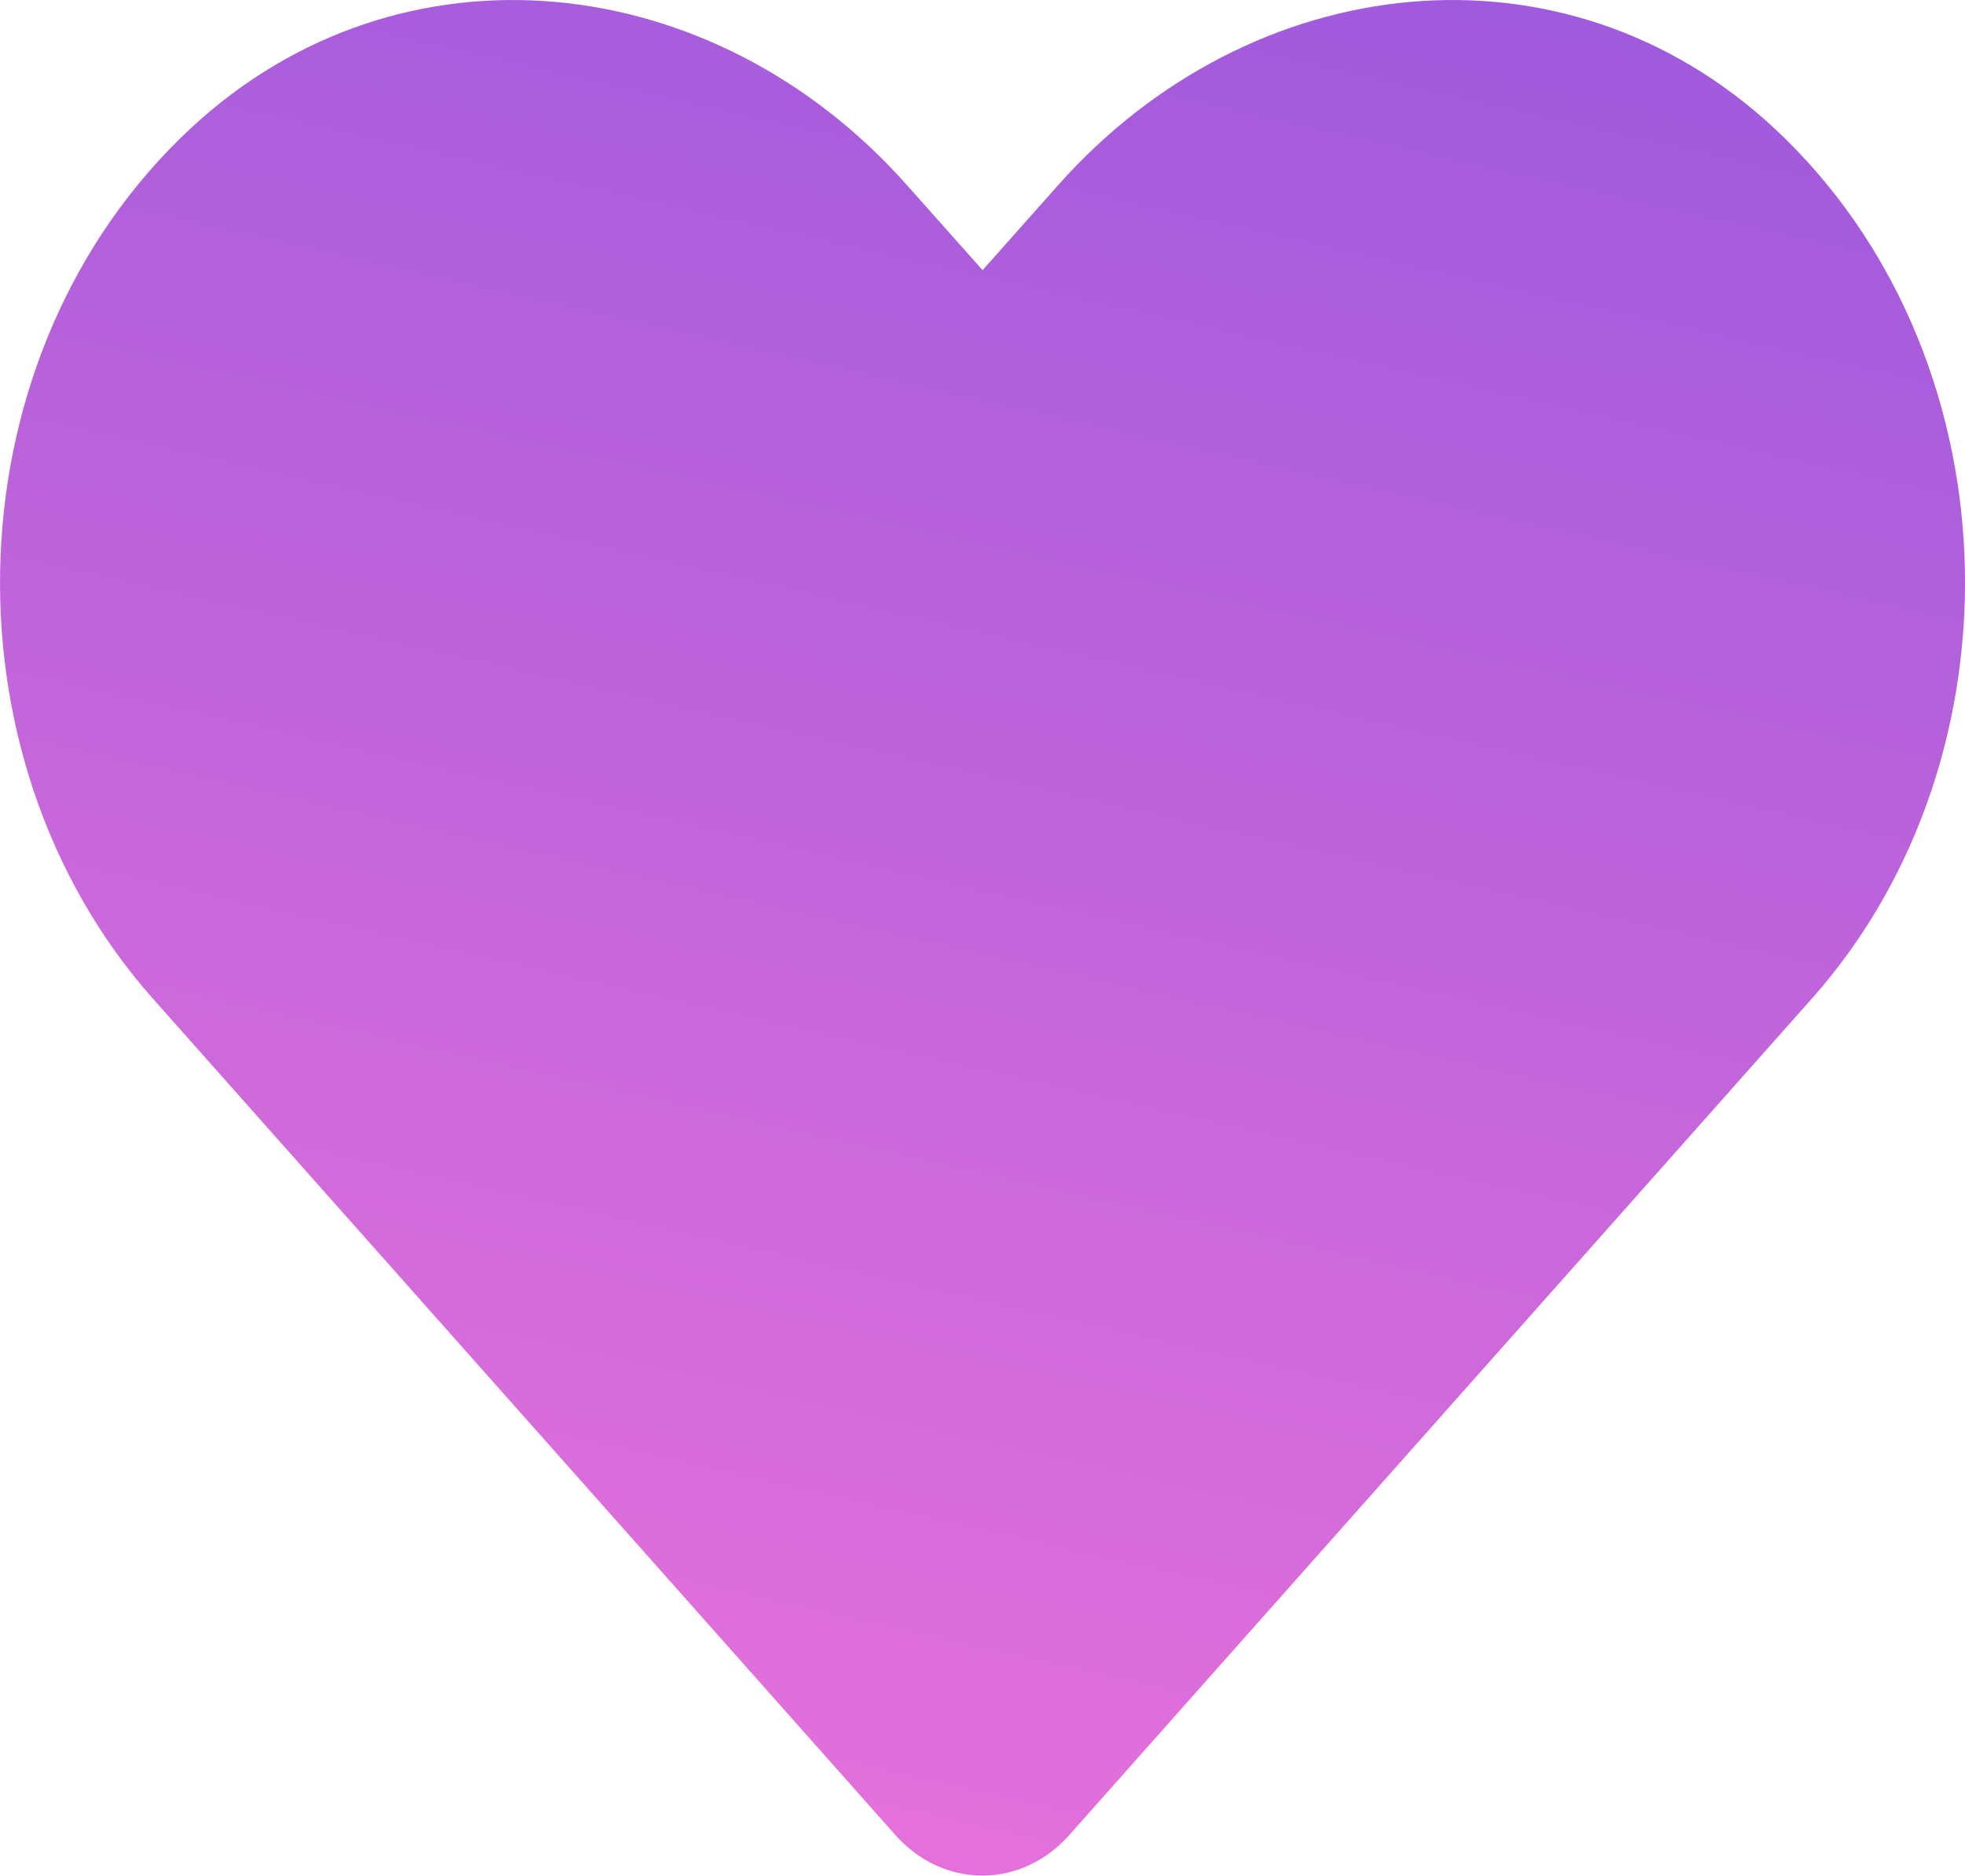
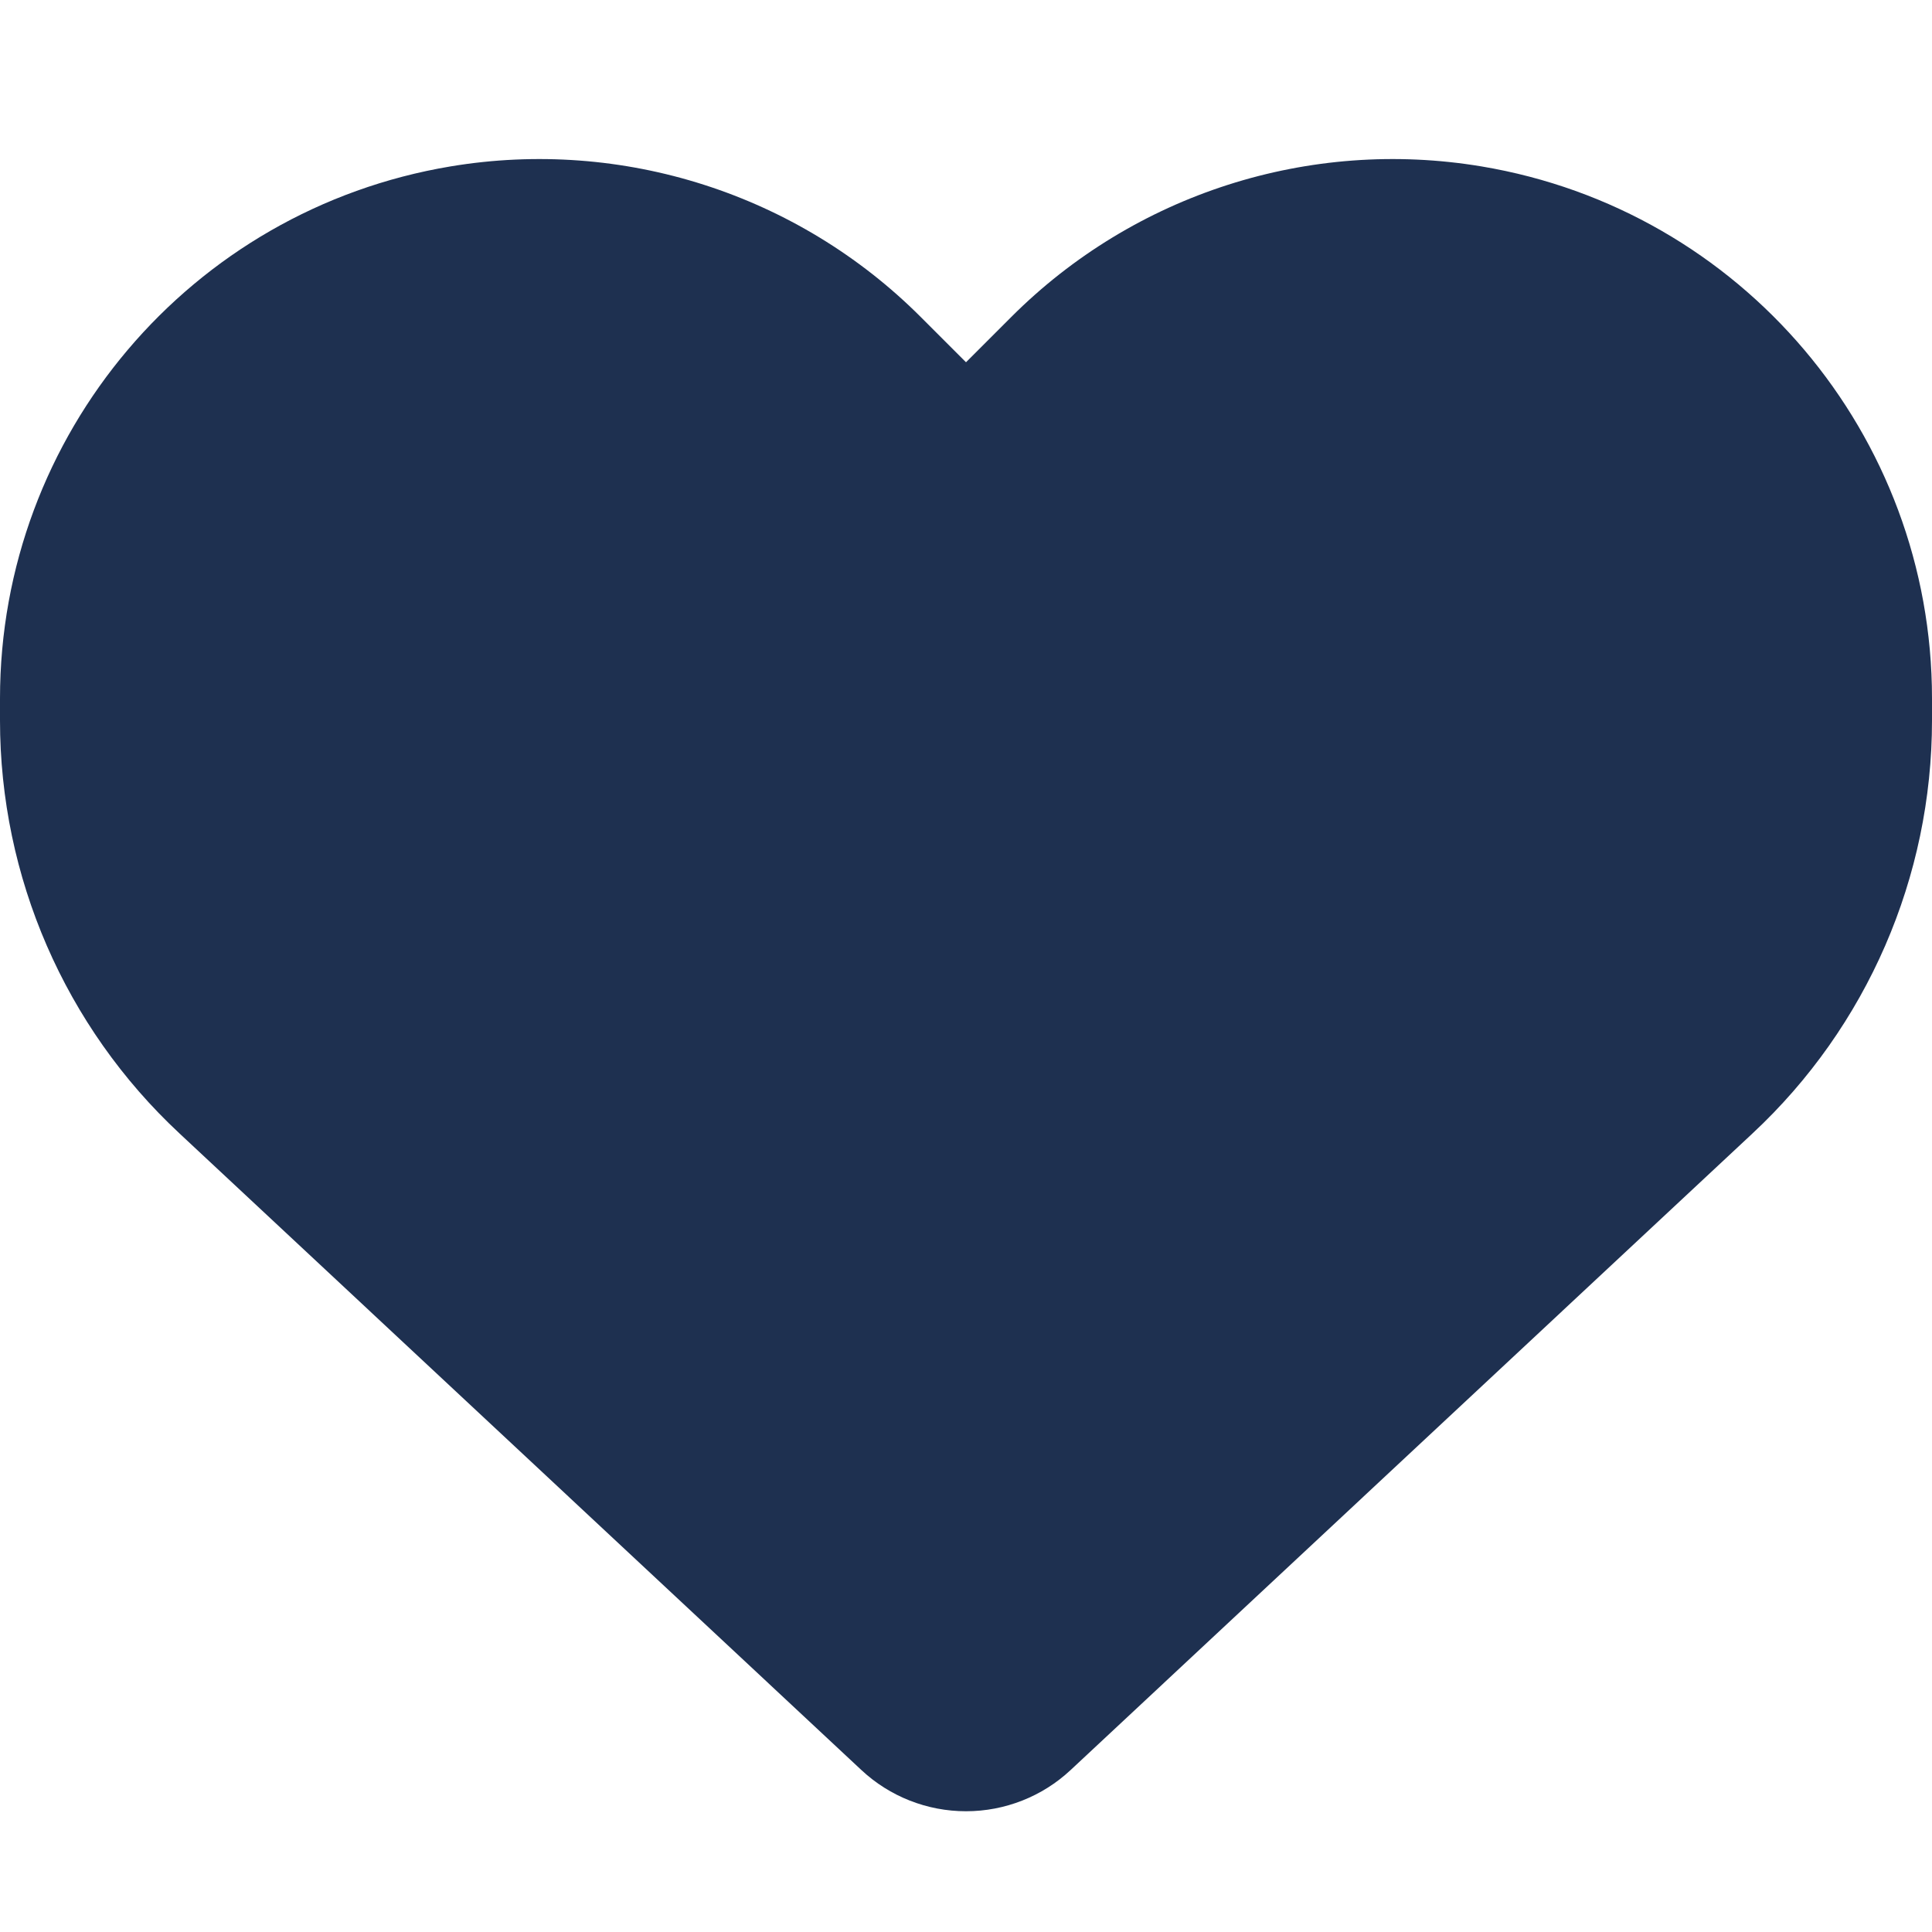
- <svg xmlns="http://www.w3.org/2000/svg" width="22" height="21" viewBox="0 0 22 21" fill="none">
-   <g id="Like">
-     <path id="Vector" d="M19.865 1.436C17.51 -0.753 14.008 -0.359 11.847 2.073L11.001 3.025L10.154 2.073C7.997 -0.359 4.491 -0.753 2.136 1.436C-0.562 3.948 -0.704 8.458 1.711 11.181L10.025 20.547C10.562 21.152 11.434 21.152 11.972 20.547L20.286 11.181C22.705 8.458 22.563 3.948 19.865 1.436Z" fill="url(#paint0_linear_144971_527)" />
-   </g>
-   <defs>
-     <linearGradient id="paint0_linear_144971_527" x1="11" y1="-5.46" x2="3.434" y2="27.992" gradientUnits="userSpaceOnUse">
-       <stop stop-color="#9356DC" />
-       <stop offset="1" stop-color="#FF79DA" />
-     </linearGradient>
-   </defs>
+ <svg xmlns="http://www.w3.org/2000/svg" height="16" width="16" viewBox="0 0 512 512">
+   <path opacity="1" fill="#1E3050" d="M47.6 300.4L228.3 469.1c7.5 7 17.4 10.9 27.7 10.9s20.2-3.9 27.7-10.9L464.4 300.4c30.4-28.3 47.6-68 47.6-109.5v-5.8c0-69.9-50.5-129.5-119.4-141C347 36.5 300.6 51.4 268 84L256 96 244 84c-32.6-32.6-79-47.5-124.6-39.9C50.5 55.6 0 115.2 0 185.1v5.8c0 41.5 17.2 81.2 47.6 109.5z" />
</svg>
